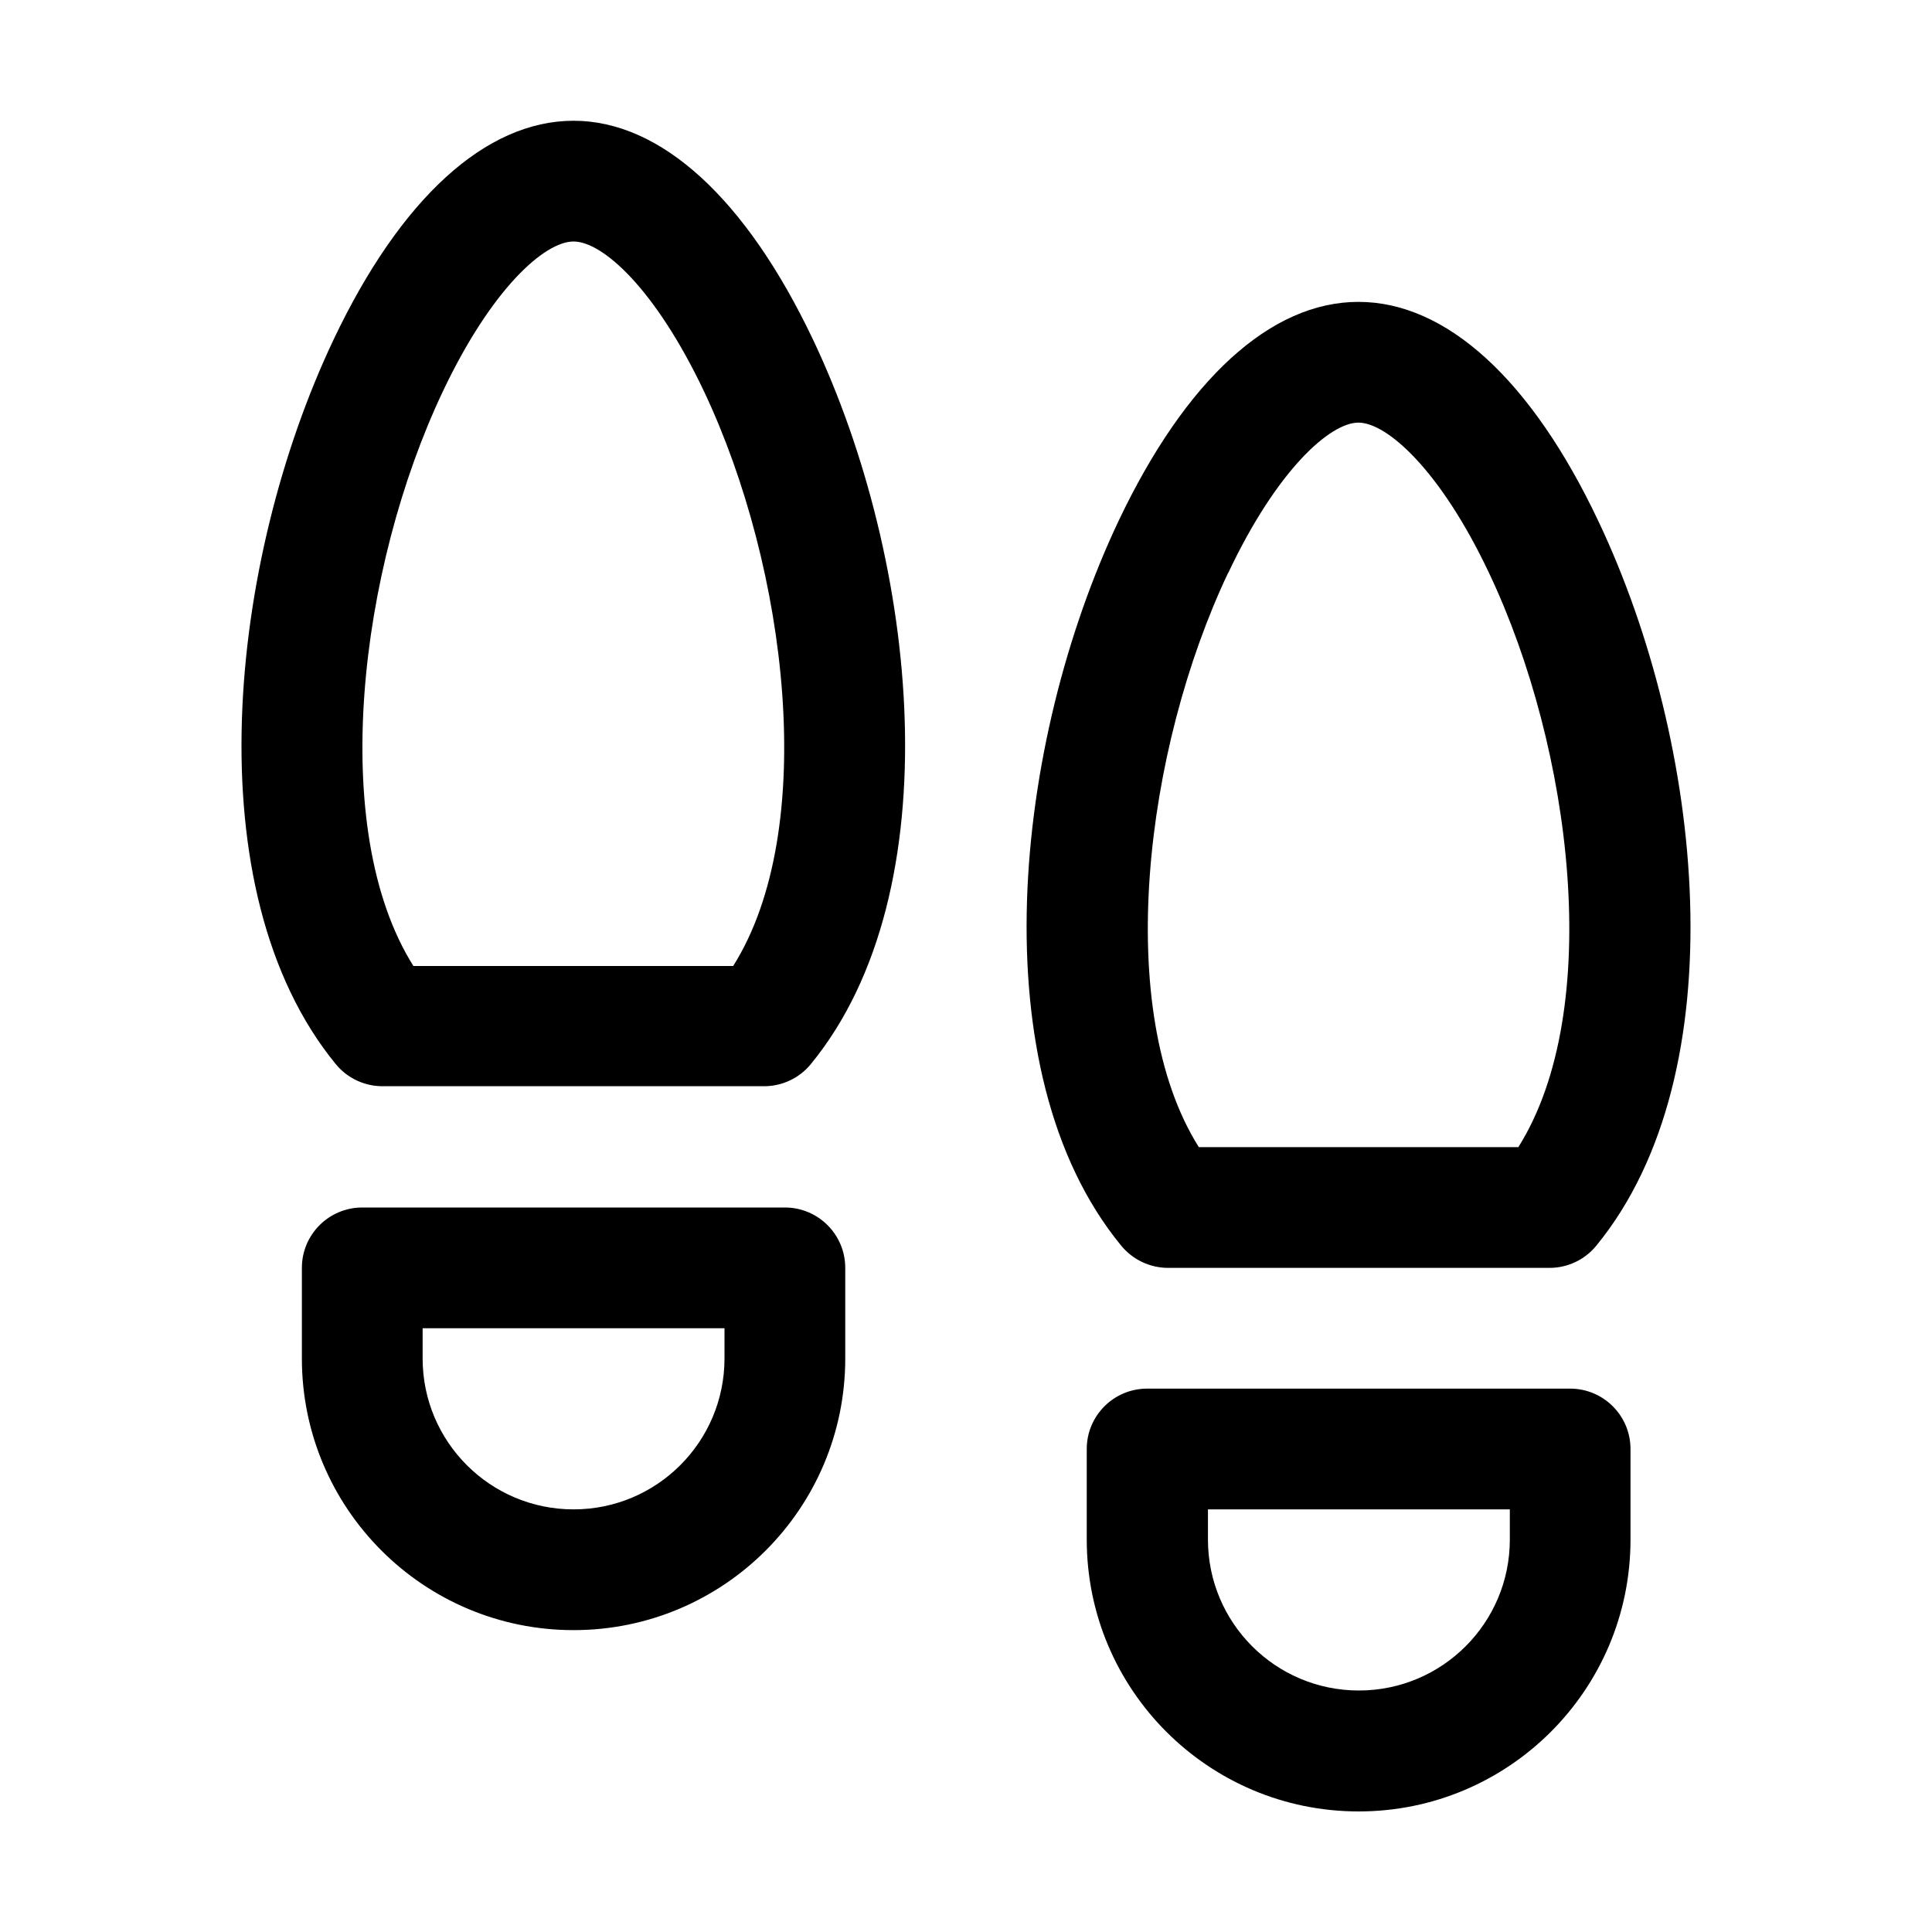
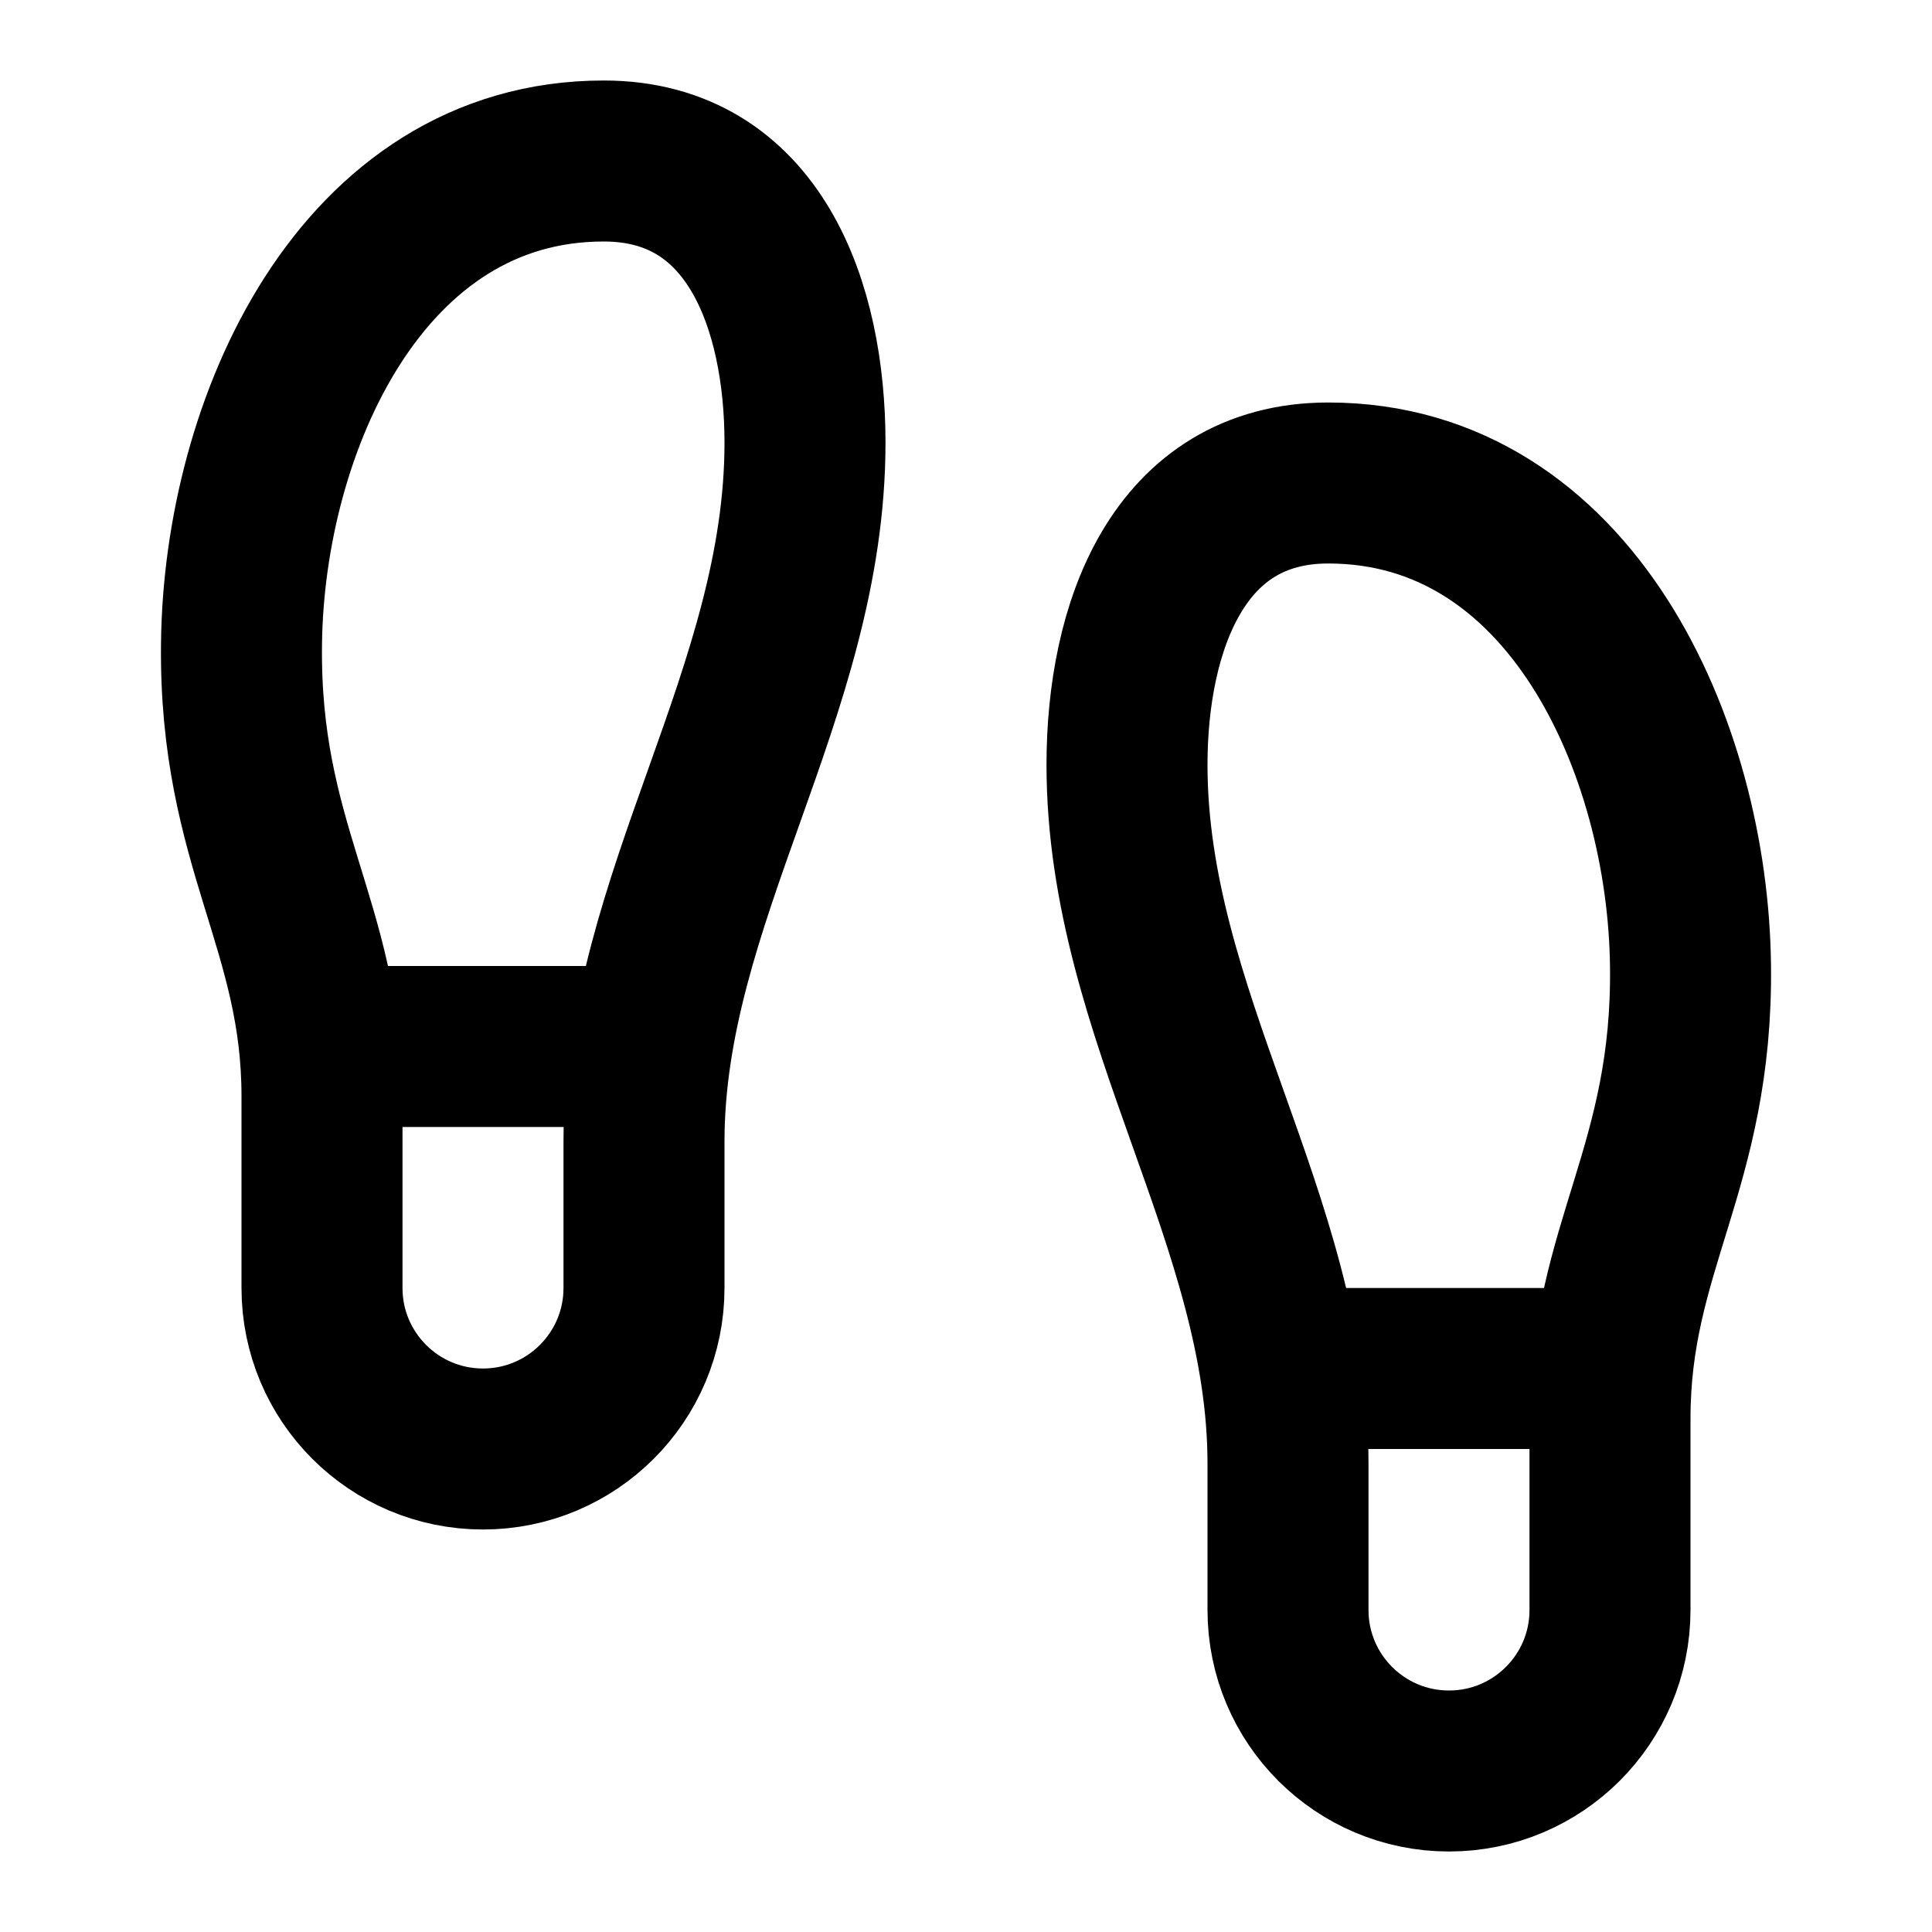
- <svg xmlns="http://www.w3.org/2000/svg" data-delluna-id="dl_b9918a78faaf483382ab" viewBox="0 0 256 256" fill="currentColor">
-   <path d="M208.06,184H152a8,8,0,0,0-8,8v12a36,36,0,0,0,72.05,0V192A8,8,0,0,0,208.06,184Zm-8,20a20,20,0,0,1-40,0v-4h40ZM104,160h-56a8,8,0,0,0-8,8v12A36,36,0,0,0,112,180V168A8,8,0,0,0,104,160Zm-8,20a20,20,0,0,1-40,0v-4H96ZM76,16C64.36,16,53.07,26.31,44.2,45c-13.93,29.38-18.56,73,.29,96a8,8,0,0,0,6.2,2.93h50.55a8,8,0,0,0,6.2-2.93c18.85-23,14.22-66.65.29-96C98.85,26.31,87.57,16,76,16ZM97.15,128H54.78c-11.4-18.1-7.21-52.7,3.89-76.11C65.14,38.22,72.17,32,76,32s10.82,6.22,17.3,19.89C104.36,75.3,108.55,109.9,97.15,128Zm57.61,40h50.55a8,8,0,0,0,6.2-2.93c18.85-23,14.22-66.65.29-96C202.93,50.31,191.64,40,180,40s-22.89,10.31-31.77,29c-13.93,29.38-18.56,73,.29,96A8.05,8.05,0,0,0,154.76,168Zm8-92.11C169.22,62.22,176.25,56,180,56s10.82,6.22,17.29,19.89c11.1,23.41,15.29,58,3.9,76.11H158.85C147.45,133.9,151.64,99.3,162.74,75.89Z" />
+ <svg xmlns="http://www.w3.org/2000/svg" data-delluna-id="dl_77f6d1261e9048fa9284" width="24" height="24" viewBox="0 0 24 24" fill="none" stroke="currentColor" stroke-width="2" stroke-linecap="round" stroke-linejoin="round">
+   <path d="M4 16v-2.38C4 11.5 2.97 10.5 3 8c.03-2.72 1.49-6 4.5-6C9.37 2 10 3.8 10 5.5c0 3.11-2 5.66-2 8.68V16a2 2 0 1 1-4 0Z" />
+   <path d="M20 20v-2.38c0-2.12 1.03-3.12 1-5.62-.03-2.72-1.49-6-4.5-6C14.63 6 14 7.8 14 9.5c0 3.11 2 5.66 2 8.68V20a2 2 0 1 0 4 0Z" />
+   <path d="M16 17h4" />
+   <path d="M4 13h4" />
</svg>
